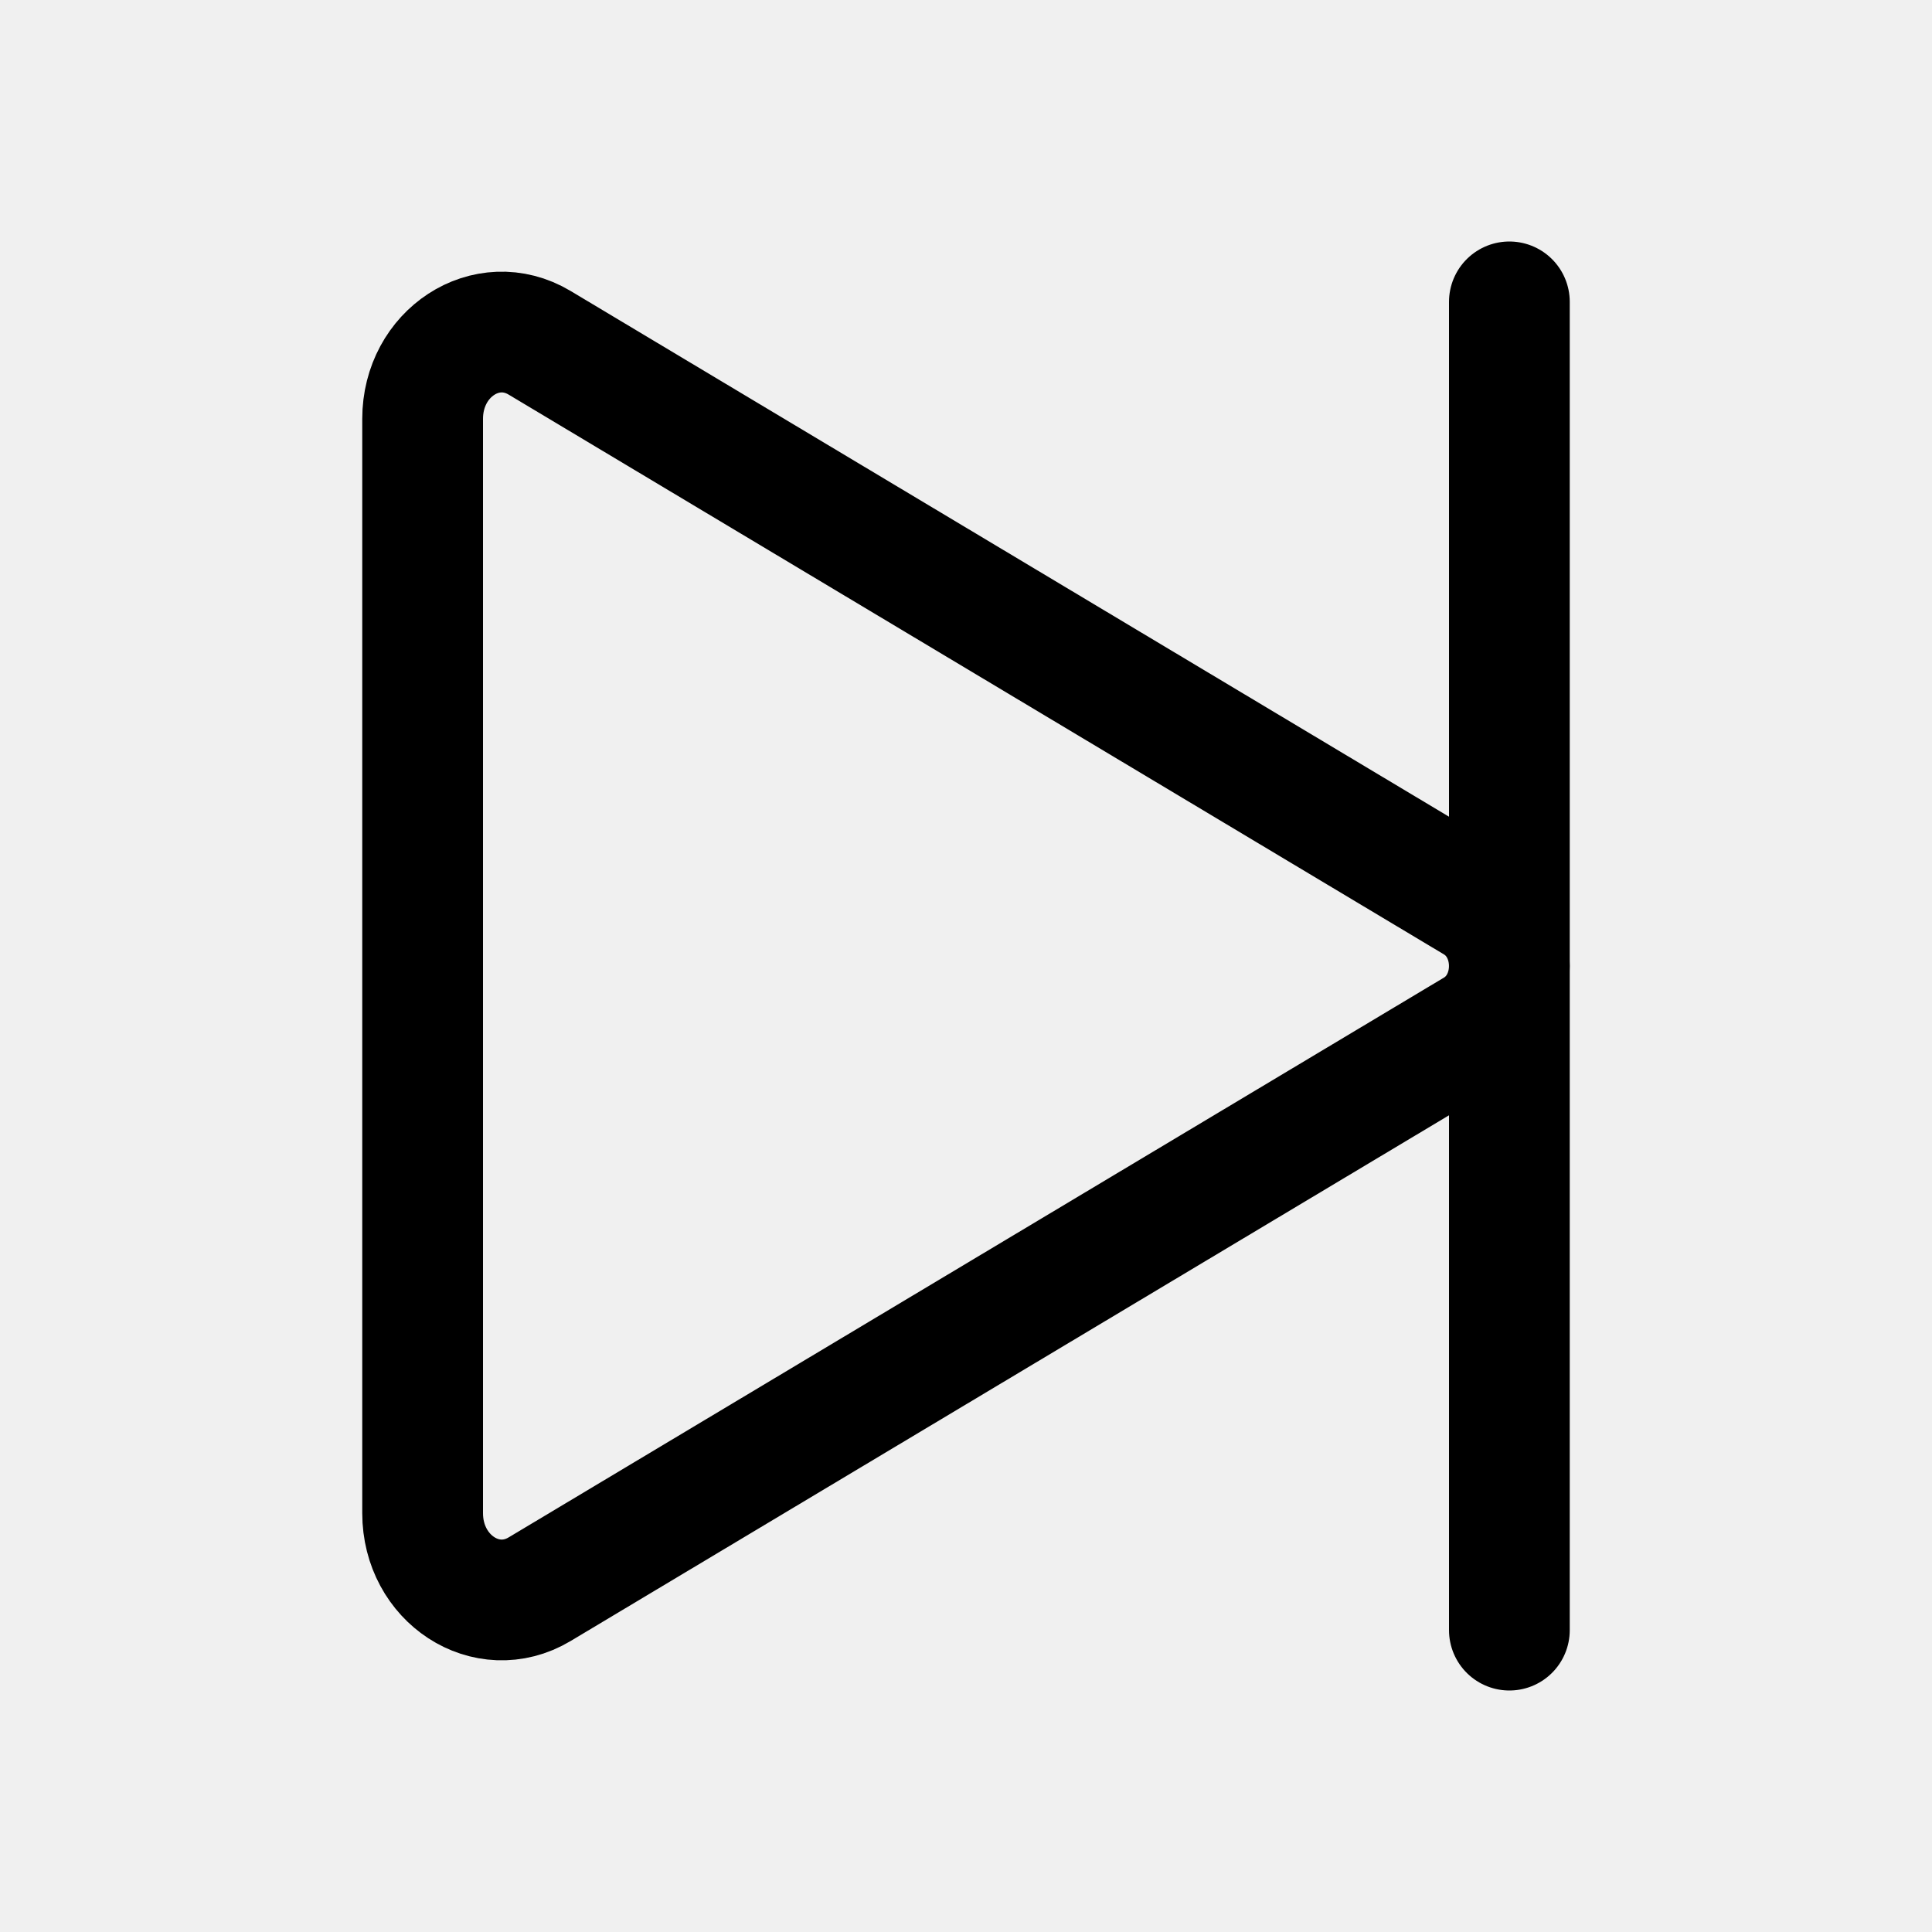
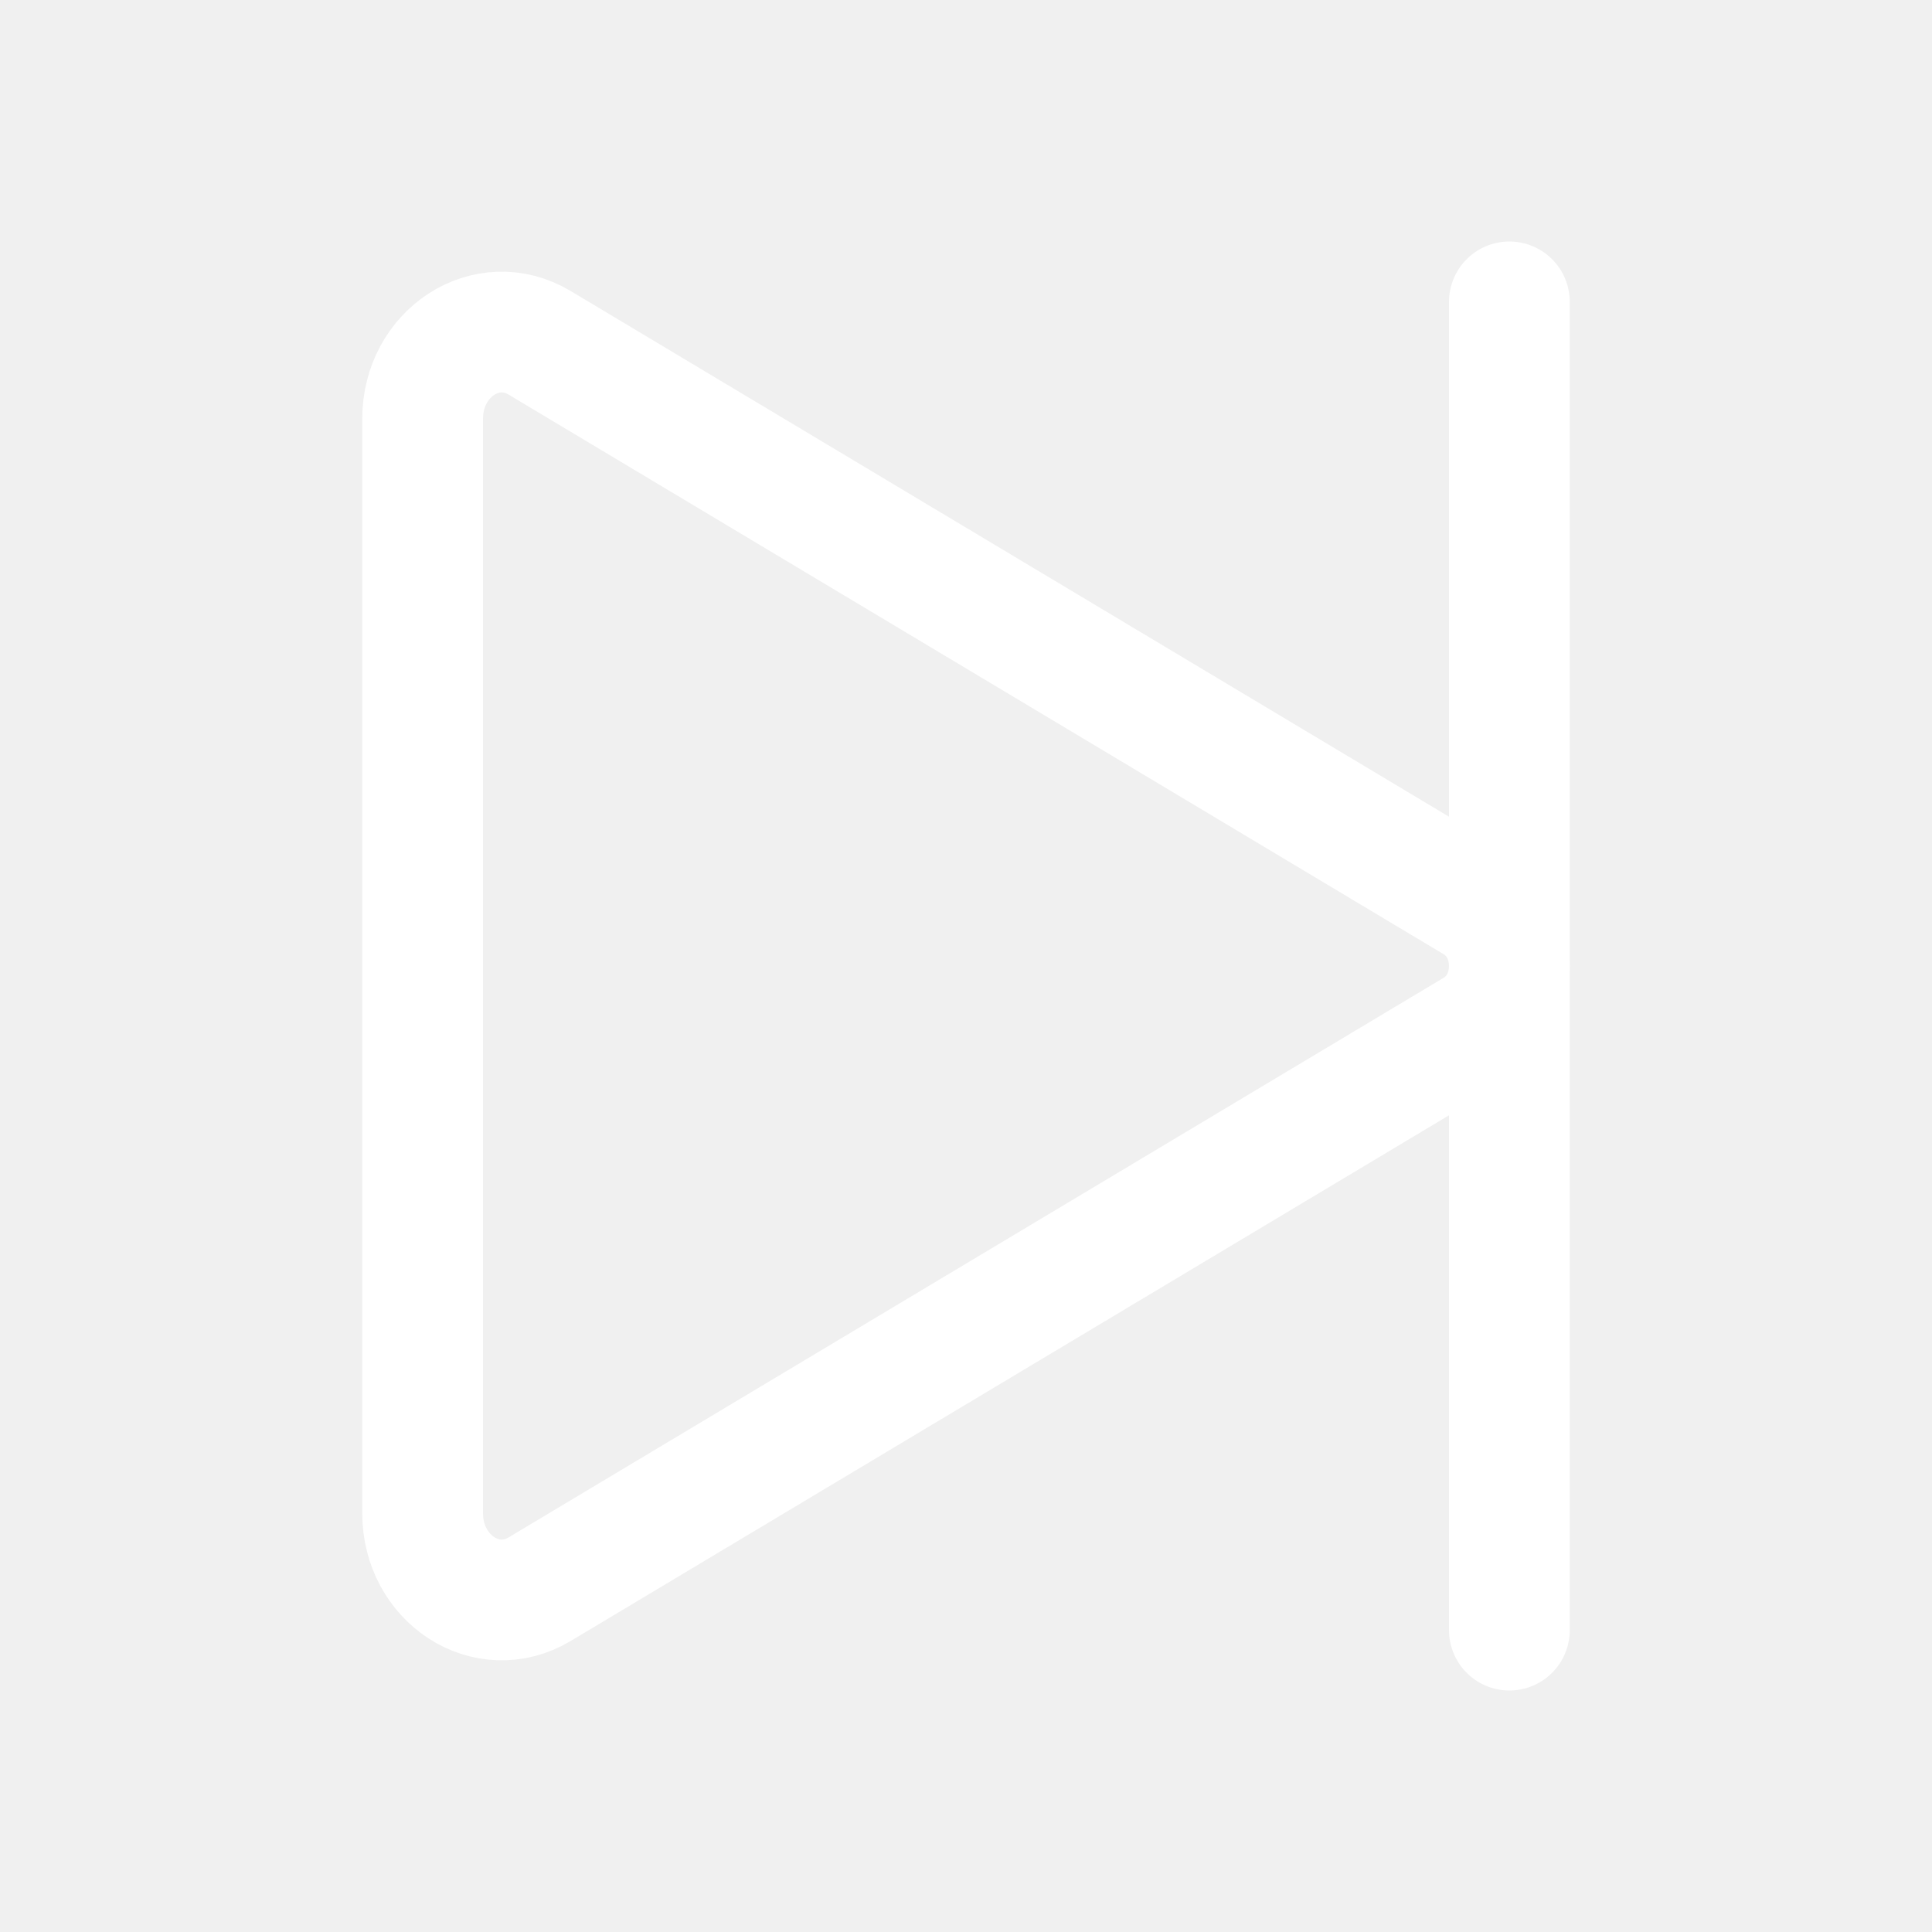
- <svg xmlns="http://www.w3.org/2000/svg" class="ionicon" viewBox="0 0 512 512">
-   <path d="M112 111v290c0 17.44 17 28.52 31 20.16l247.9-148.37c12.12-7.25 12.12-26.33 0-33.58L143 90.84c-14-8.36-31 2.72-31 20.16z" fill="none" stroke="currentColor" stroke-miterlimit="10" stroke-width="32" />
-   <path fill="none" stroke="currentColor" stroke-linecap="round" stroke-miterlimit="10" stroke-width="32" d="M400 80v352" />
+ <svg xmlns="http://www.w3.org/2000/svg" viewBox="0 0 512 512">
+   <path d="M112 111v290c0 17.44 17 28.52 31 20.16l247.9-148.37c12.12-7.25 12.12-26.33 0-33.58L143 90.84c-14-8.36-31 2.72-31 20.16z" fill="none" stroke="#FFF" stroke-miterlimit="10" stroke-width="32" />
+   <path fill="none" stroke="#FFF" stroke-linecap="round" stroke-miterlimit="10" stroke-width="32" d="M400 80v352" />
</svg>
